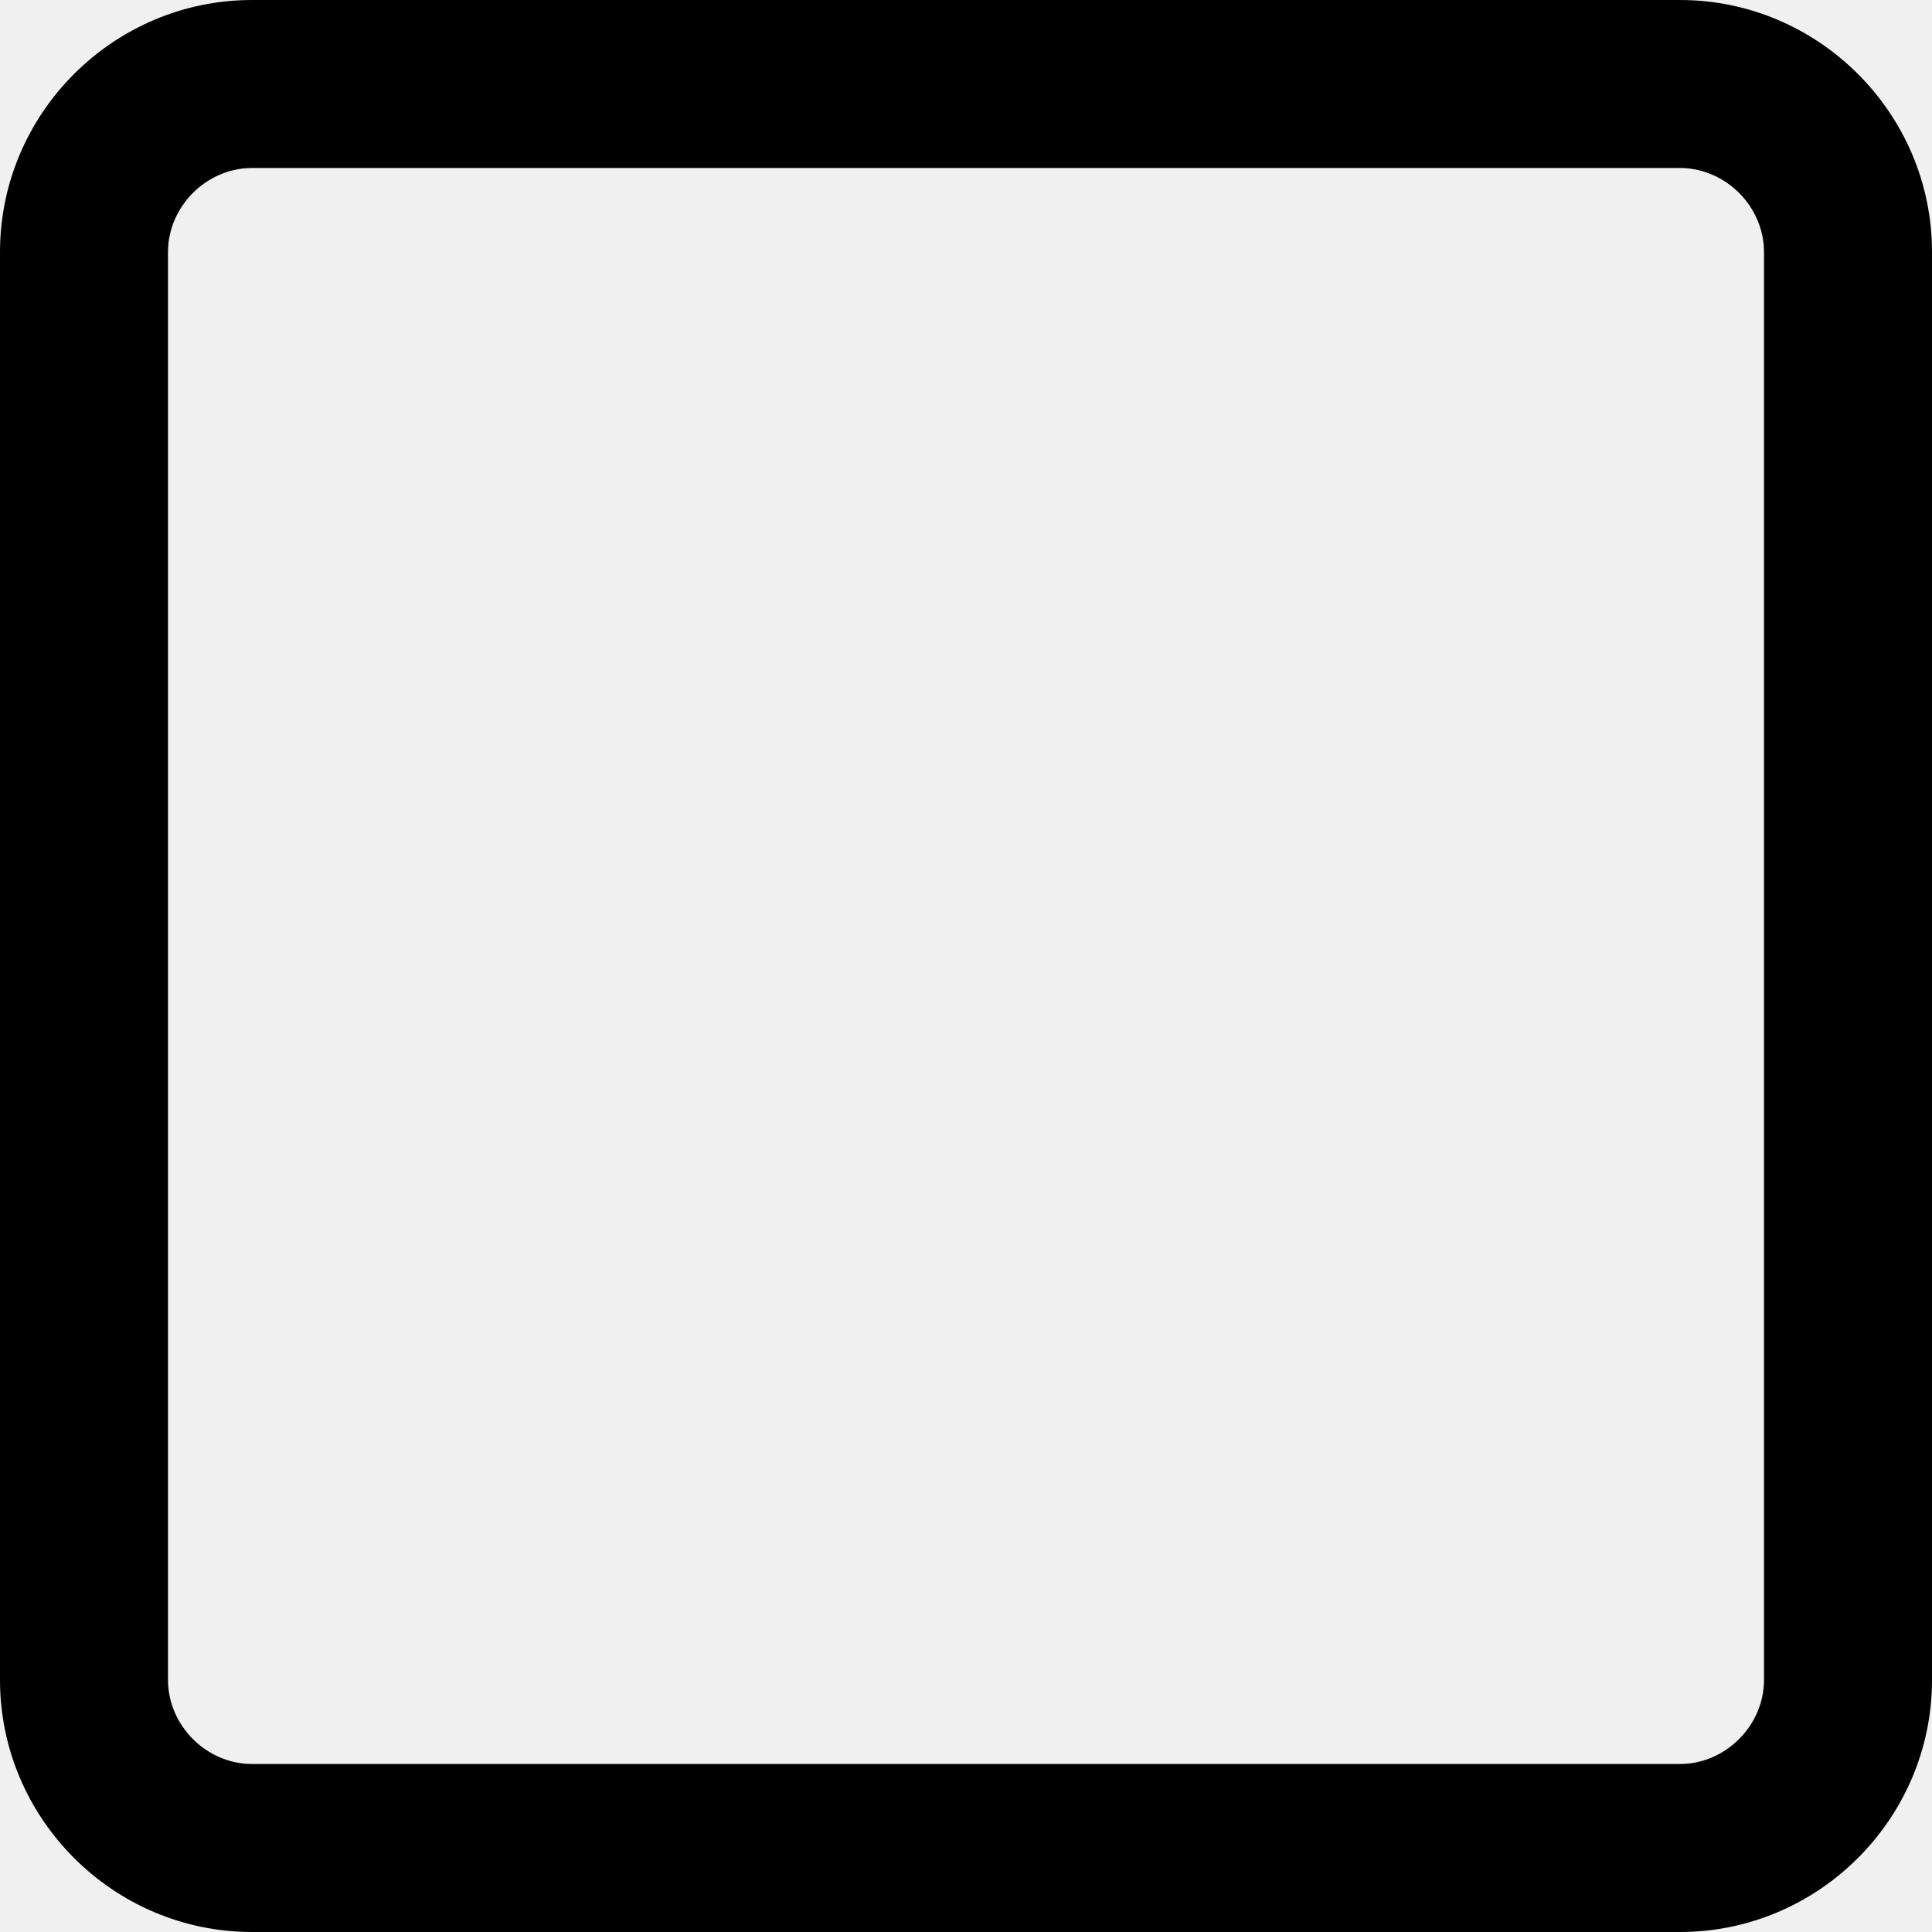
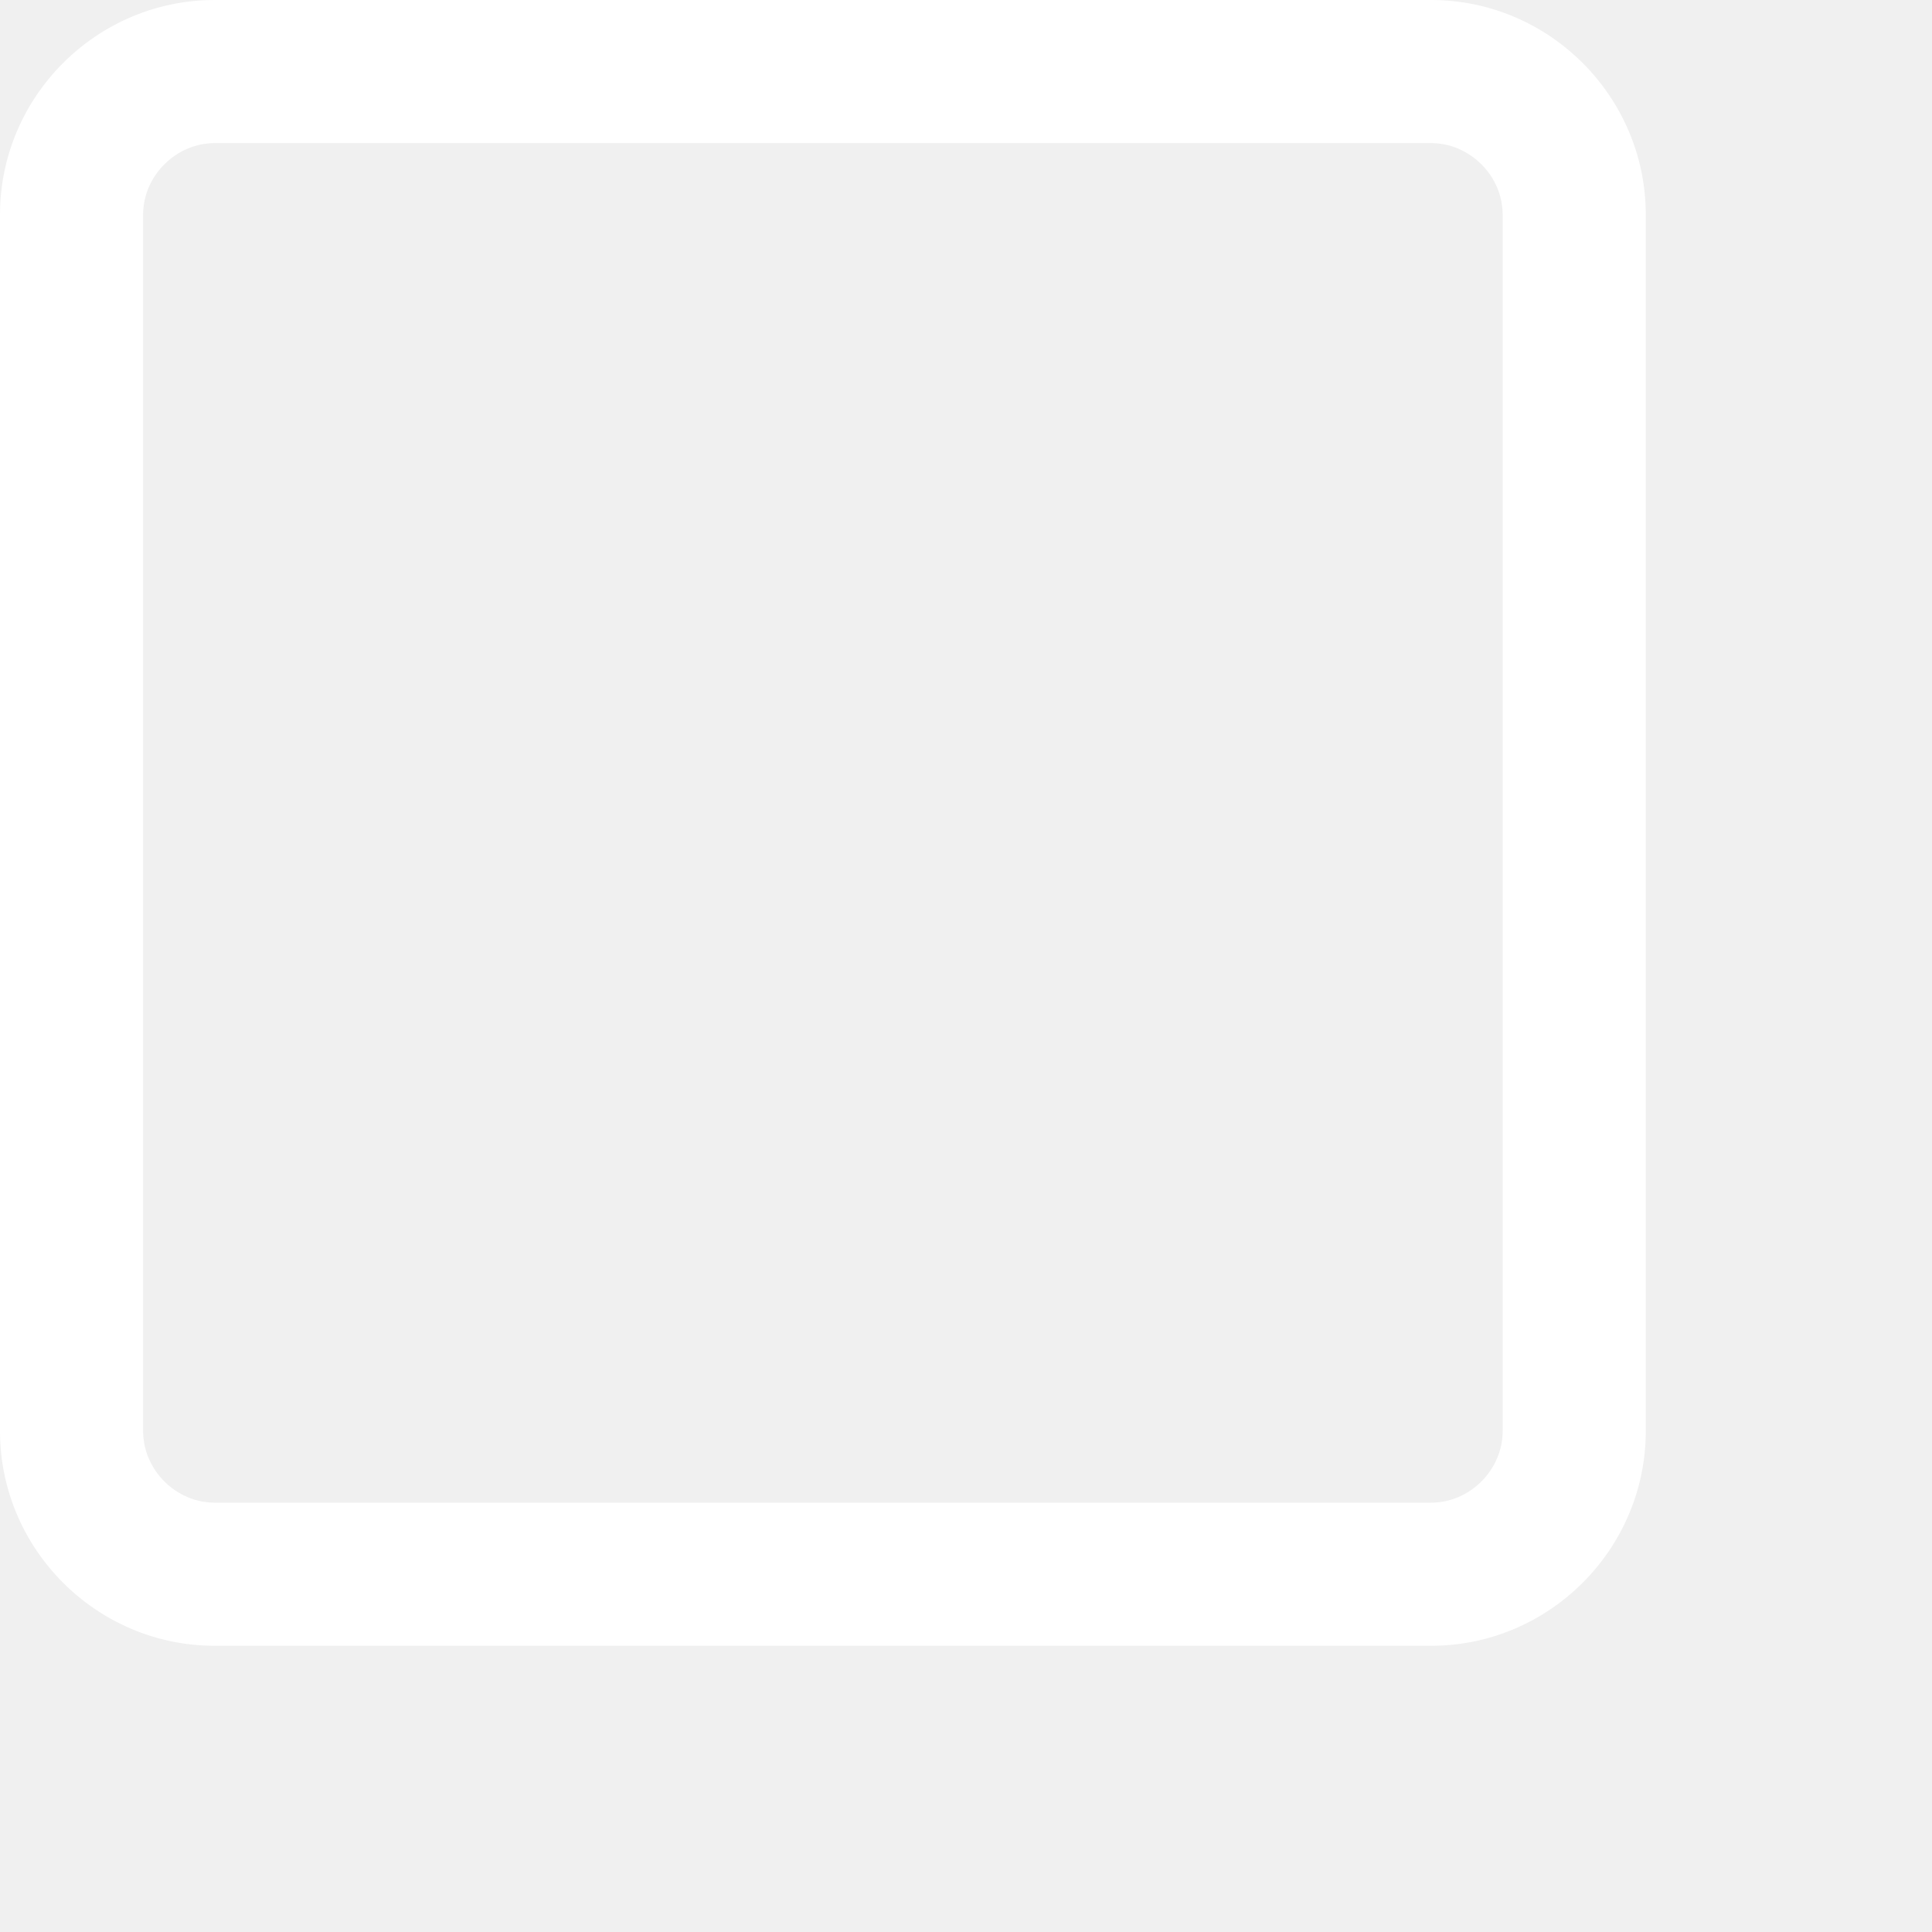
- <svg xmlns="http://www.w3.org/2000/svg" version="1.1" id="Layer_1" x="0px" y="0px" width="23px" height="23px" viewBox="0 0 23 23" enable-background="new 0 0 23 23" xml:space="preserve">
-   <path d="M20,2c0.542,0,1,0.458,1,1v17c0,0.542-0.458,1-1,1H3c-0.542,0-1-0.458-1-1V3c0-0.542,0.458-1,1-1H20 M20,0H3  C1.35,0,0,1.35,0,3v17c0,1.65,1.35,3,3,3h17c1.65,0,3-1.35,3-3V3C23,1.35,21.65,0,20,0L20,0z" />
+ <svg xmlns="http://www.w3.org/2000/svg" x="0" y="0" width="27" height="27" fill="#ffffff">
+   <path d="M20,2c0.542,0,1,0.458,1,1v17c0,0.542-0.458,1-1,1H3c-0.542,0-1-0.458-1-1V3c0-0.542,0.458-1,1-1H20 M20,0H3C1.35,0,0,1.35,0,3v17c0,1.65,1.35,3,3,3h17c1.65,0,3-1.35,3-3V3C23,1.35,21.65,0,20,0L20,0z" />
</svg>
